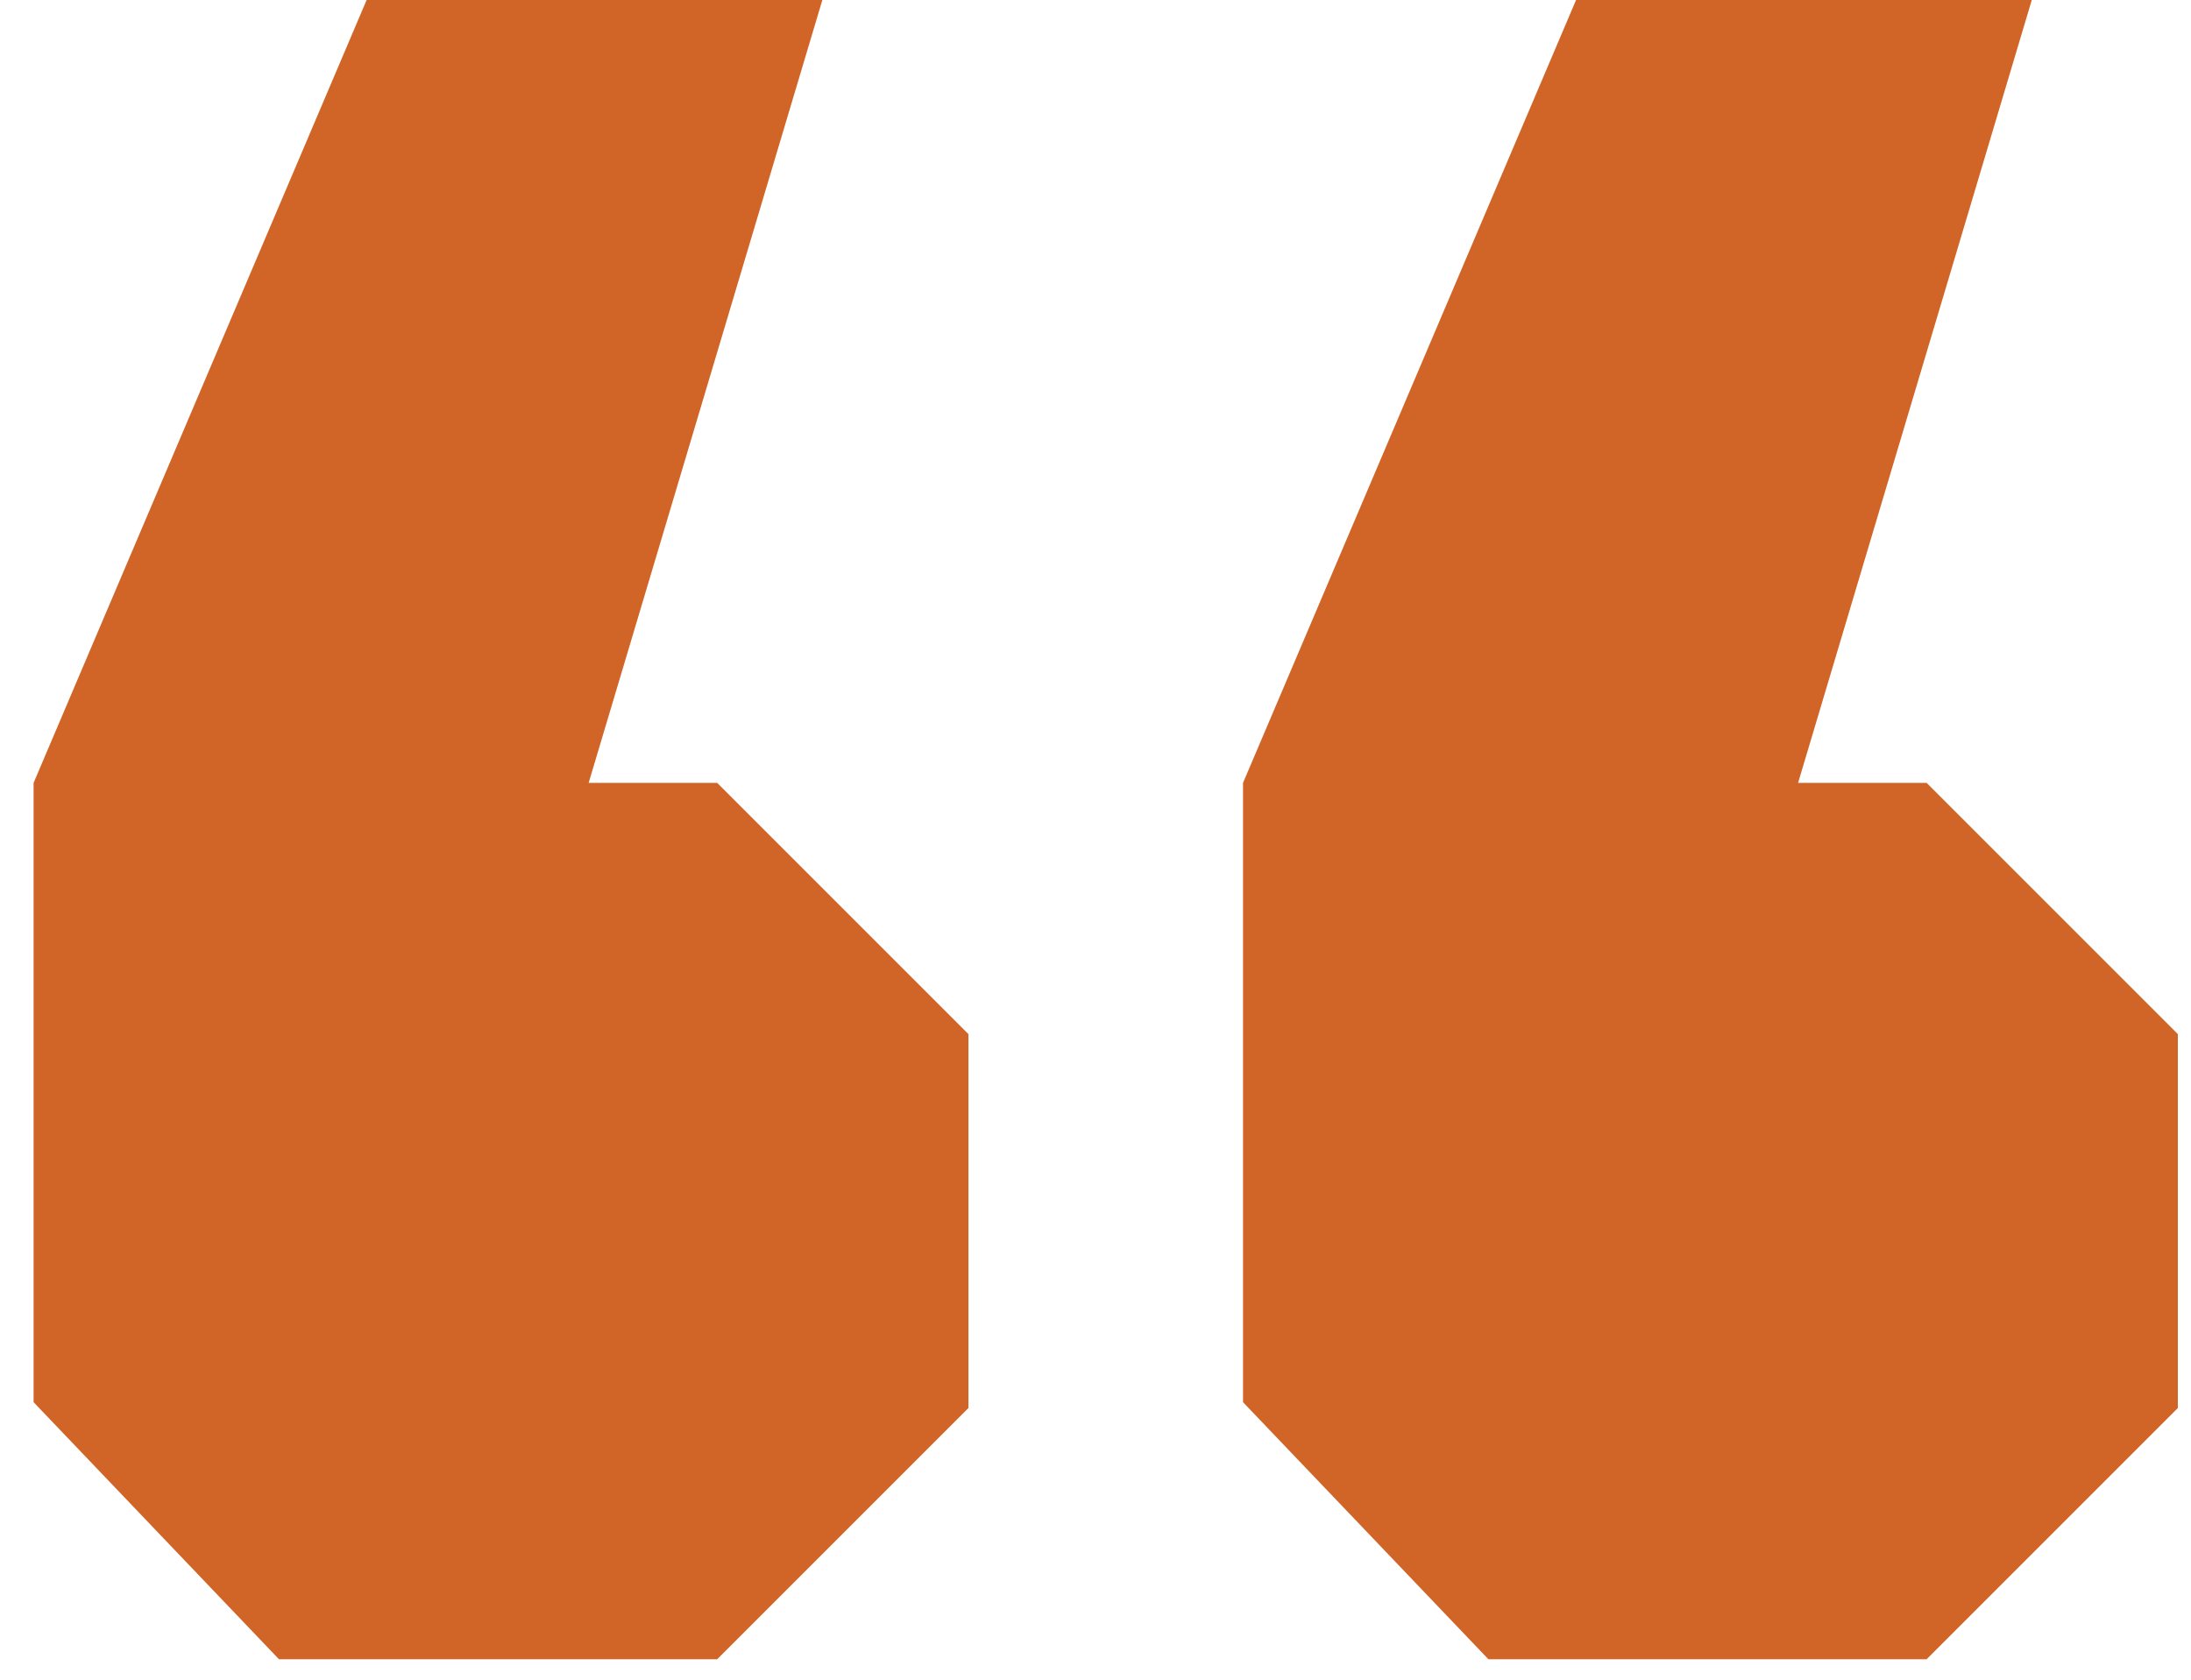
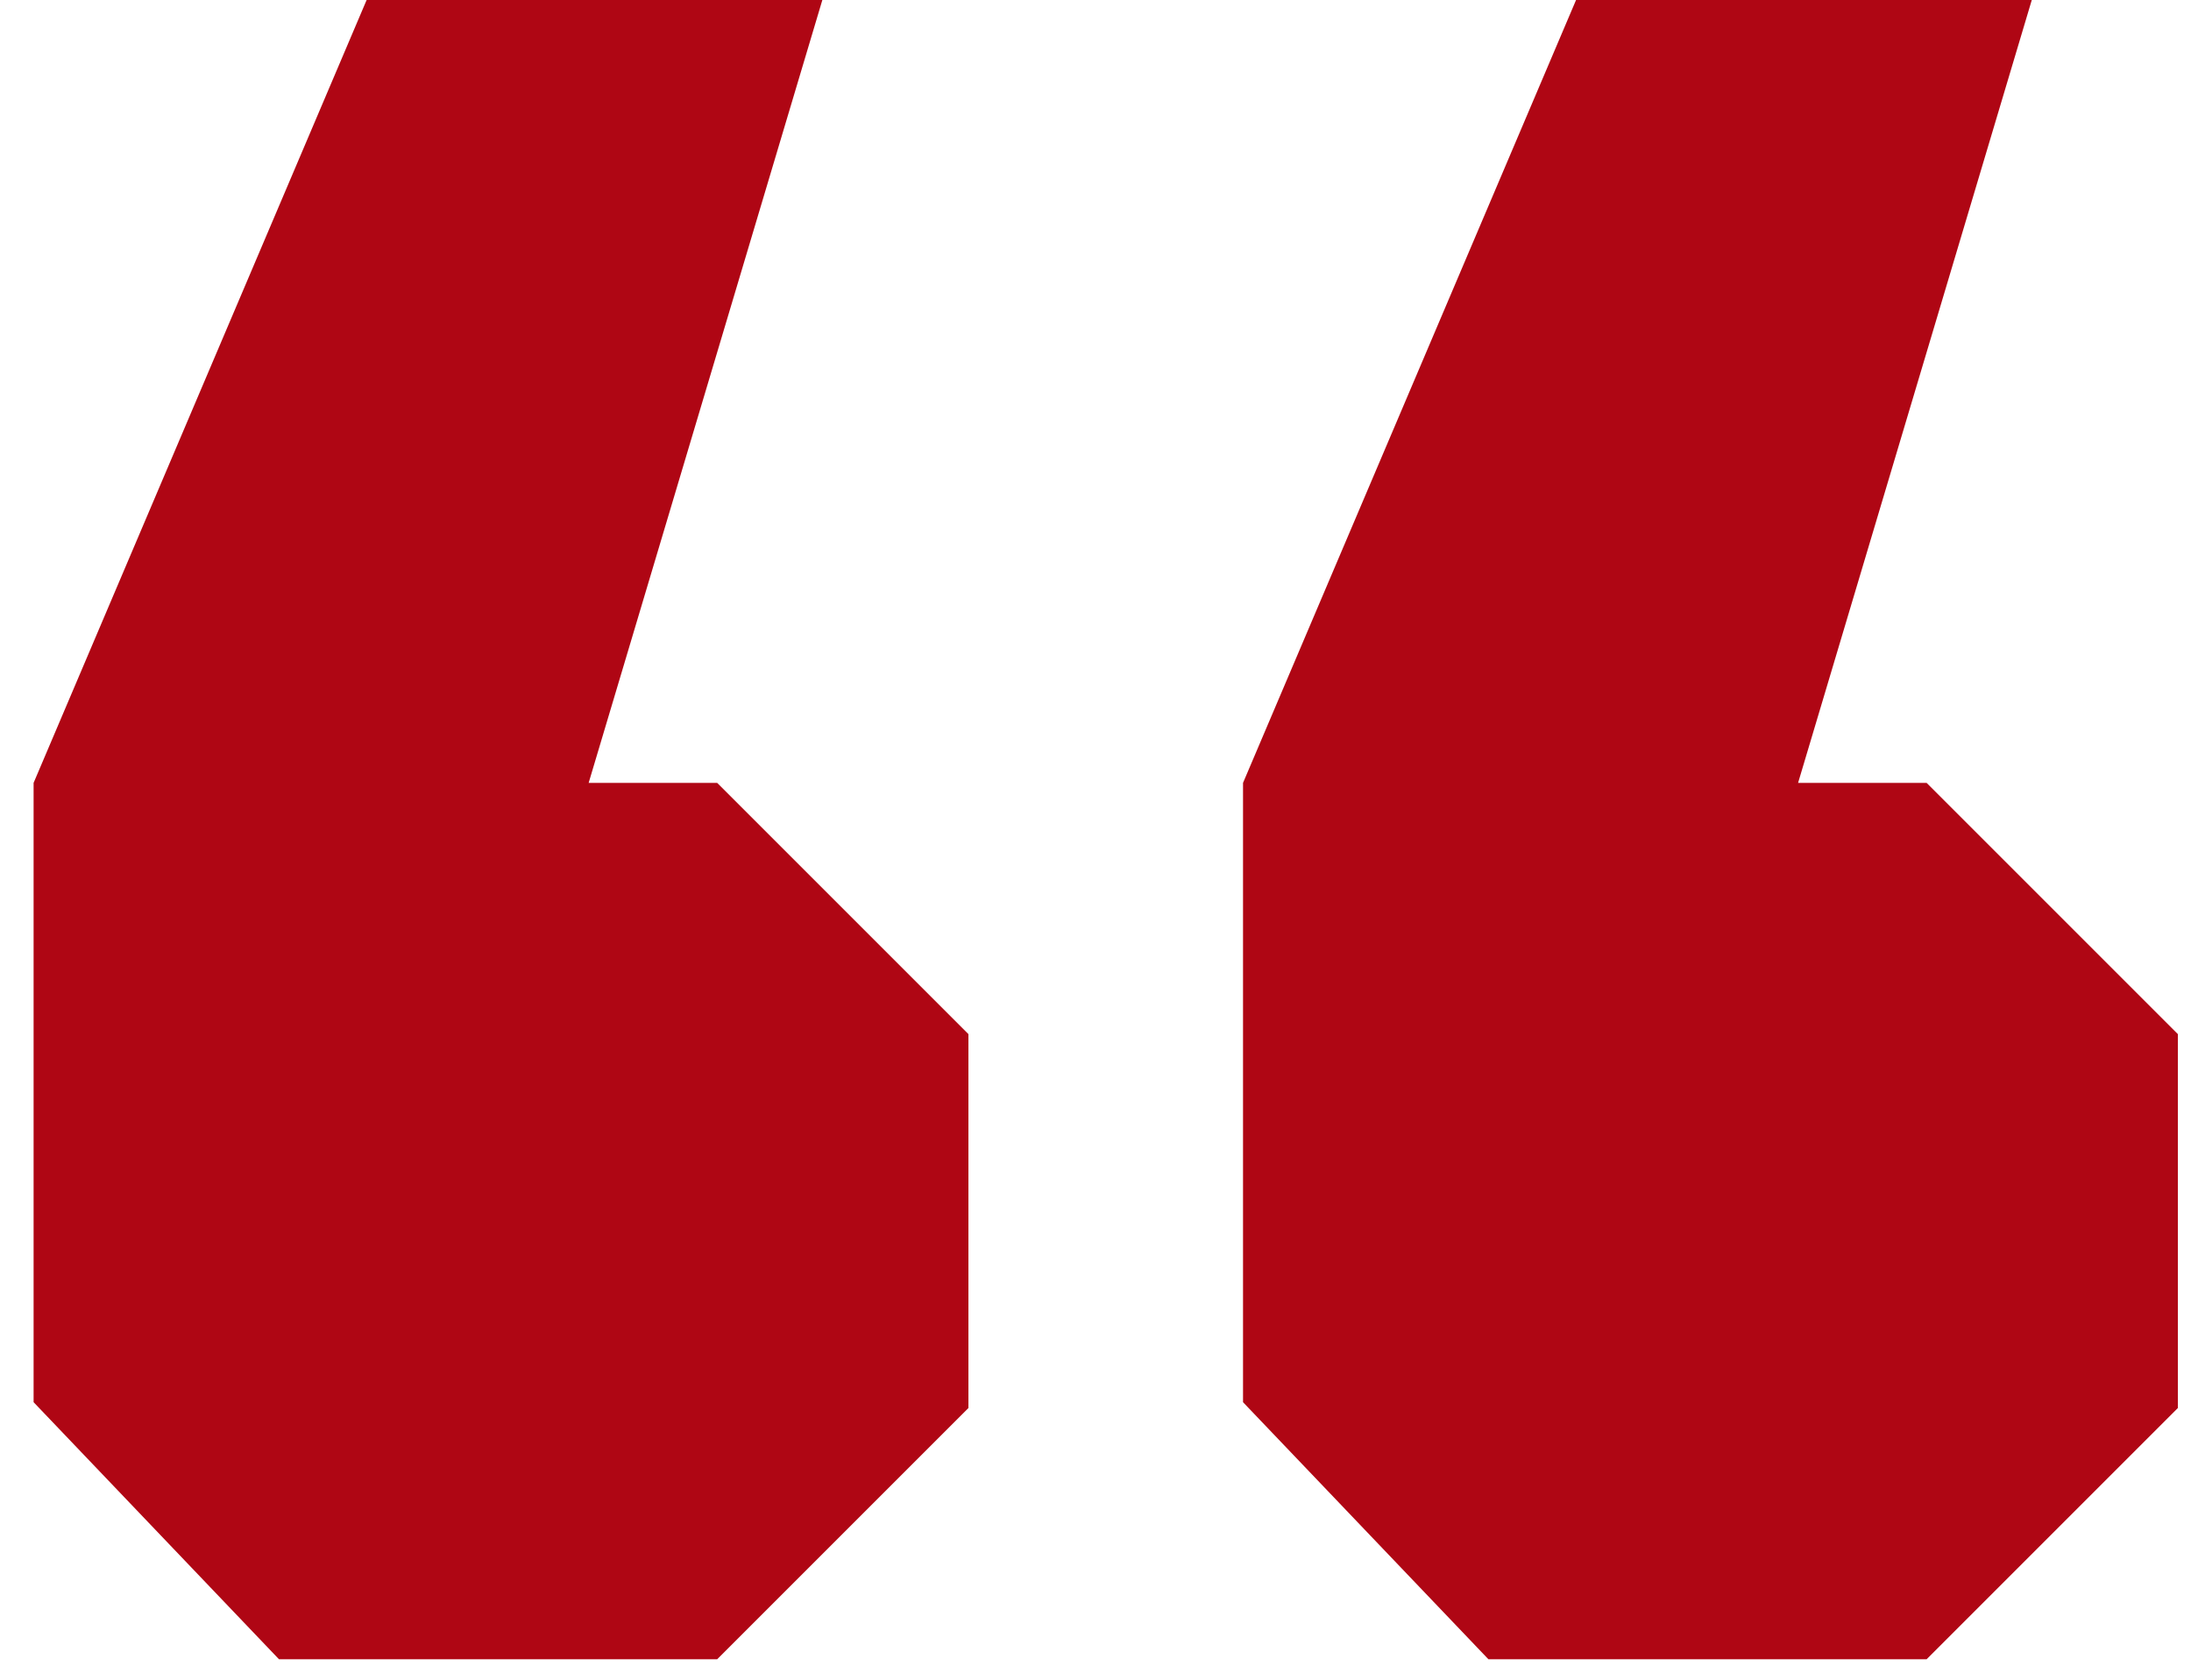
<svg xmlns="http://www.w3.org/2000/svg" width="60" height="46" fill="none">
-   <path d="M16.12 21.44h3.52l6.88 6.88v10.24l-6.88 6.88h-12L.92 38.4V21.44L10.04 0h12.48l-6.4 21.44zm33.12 0h3.52l6.88 6.88v10.24l-6.88 6.88h-12l-6.72-7.04V21.44L43.16 0h12.48l-6.4 21.44z" fill="#D16527" />
+   <path d="M16.12 21.44h3.52l6.88 6.88v10.24l-6.88 6.88h-12L.92 38.4V21.44L10.04 0h12.48l-6.4 21.44zm33.12 0h3.52l6.88 6.88v10.24l-6.88 6.88h-12l-6.72-7.04V21.44L43.16 0h12.48l-6.4 21.44z" fill="#af0614" />
</svg>
